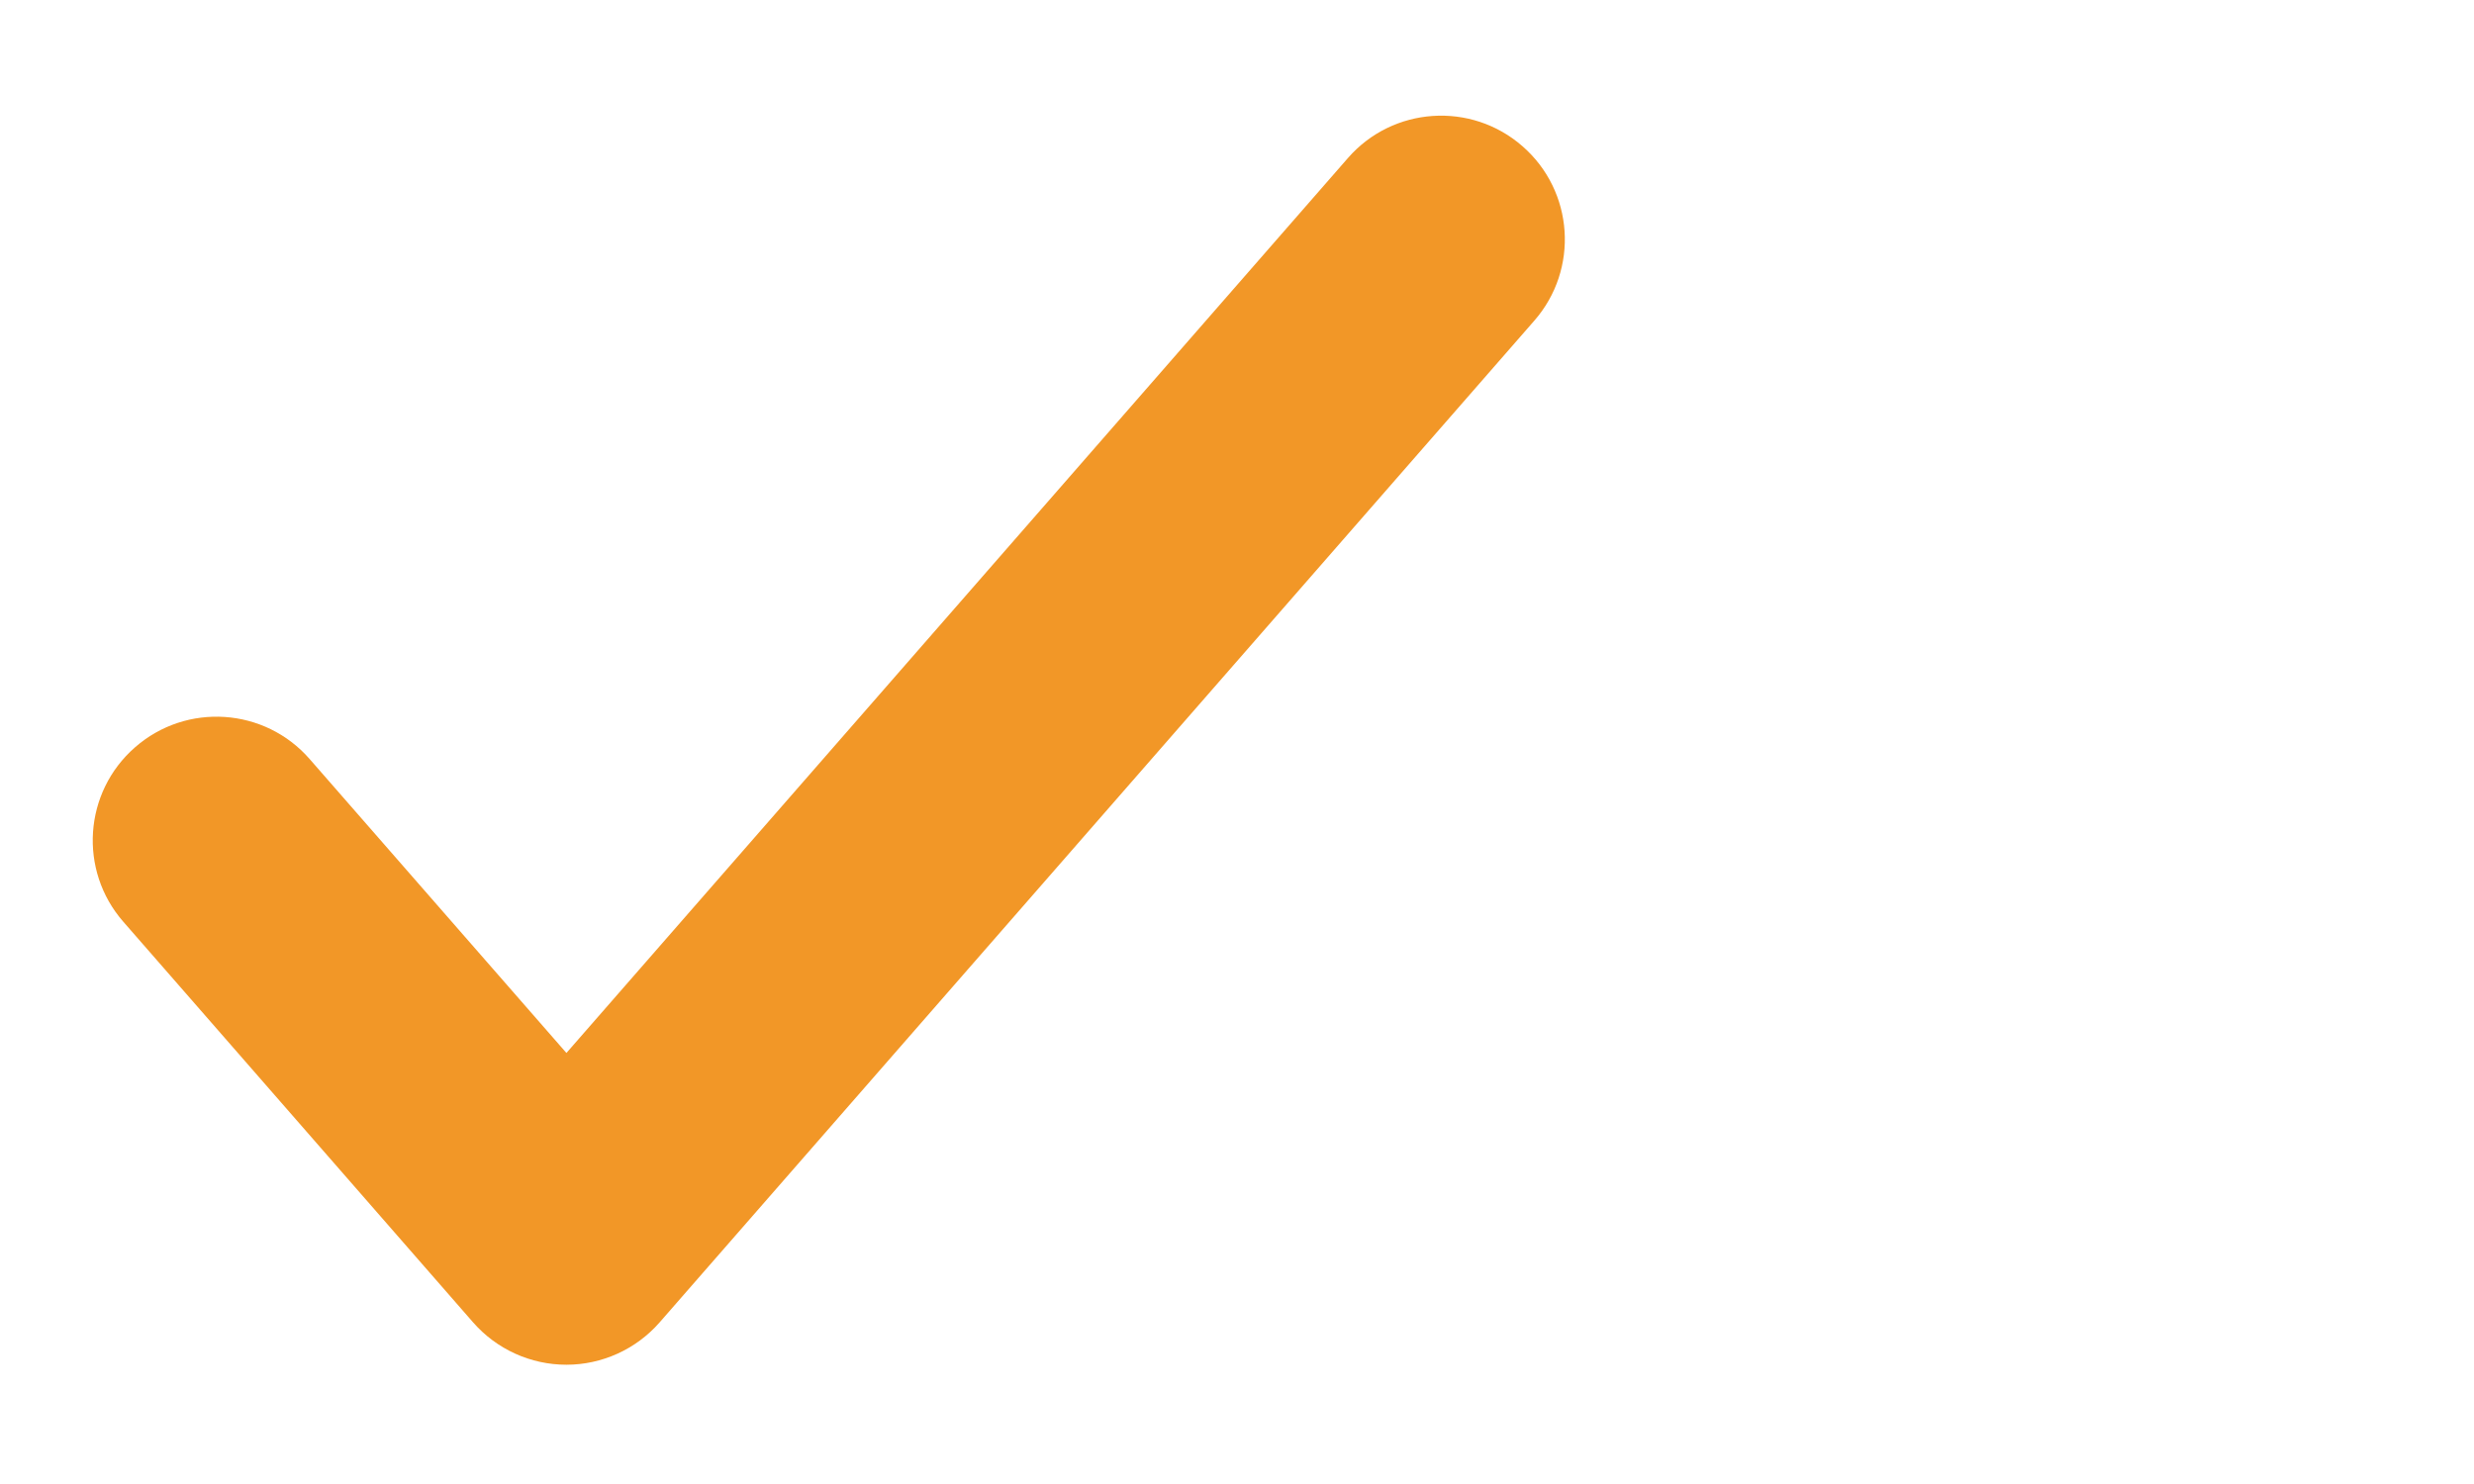
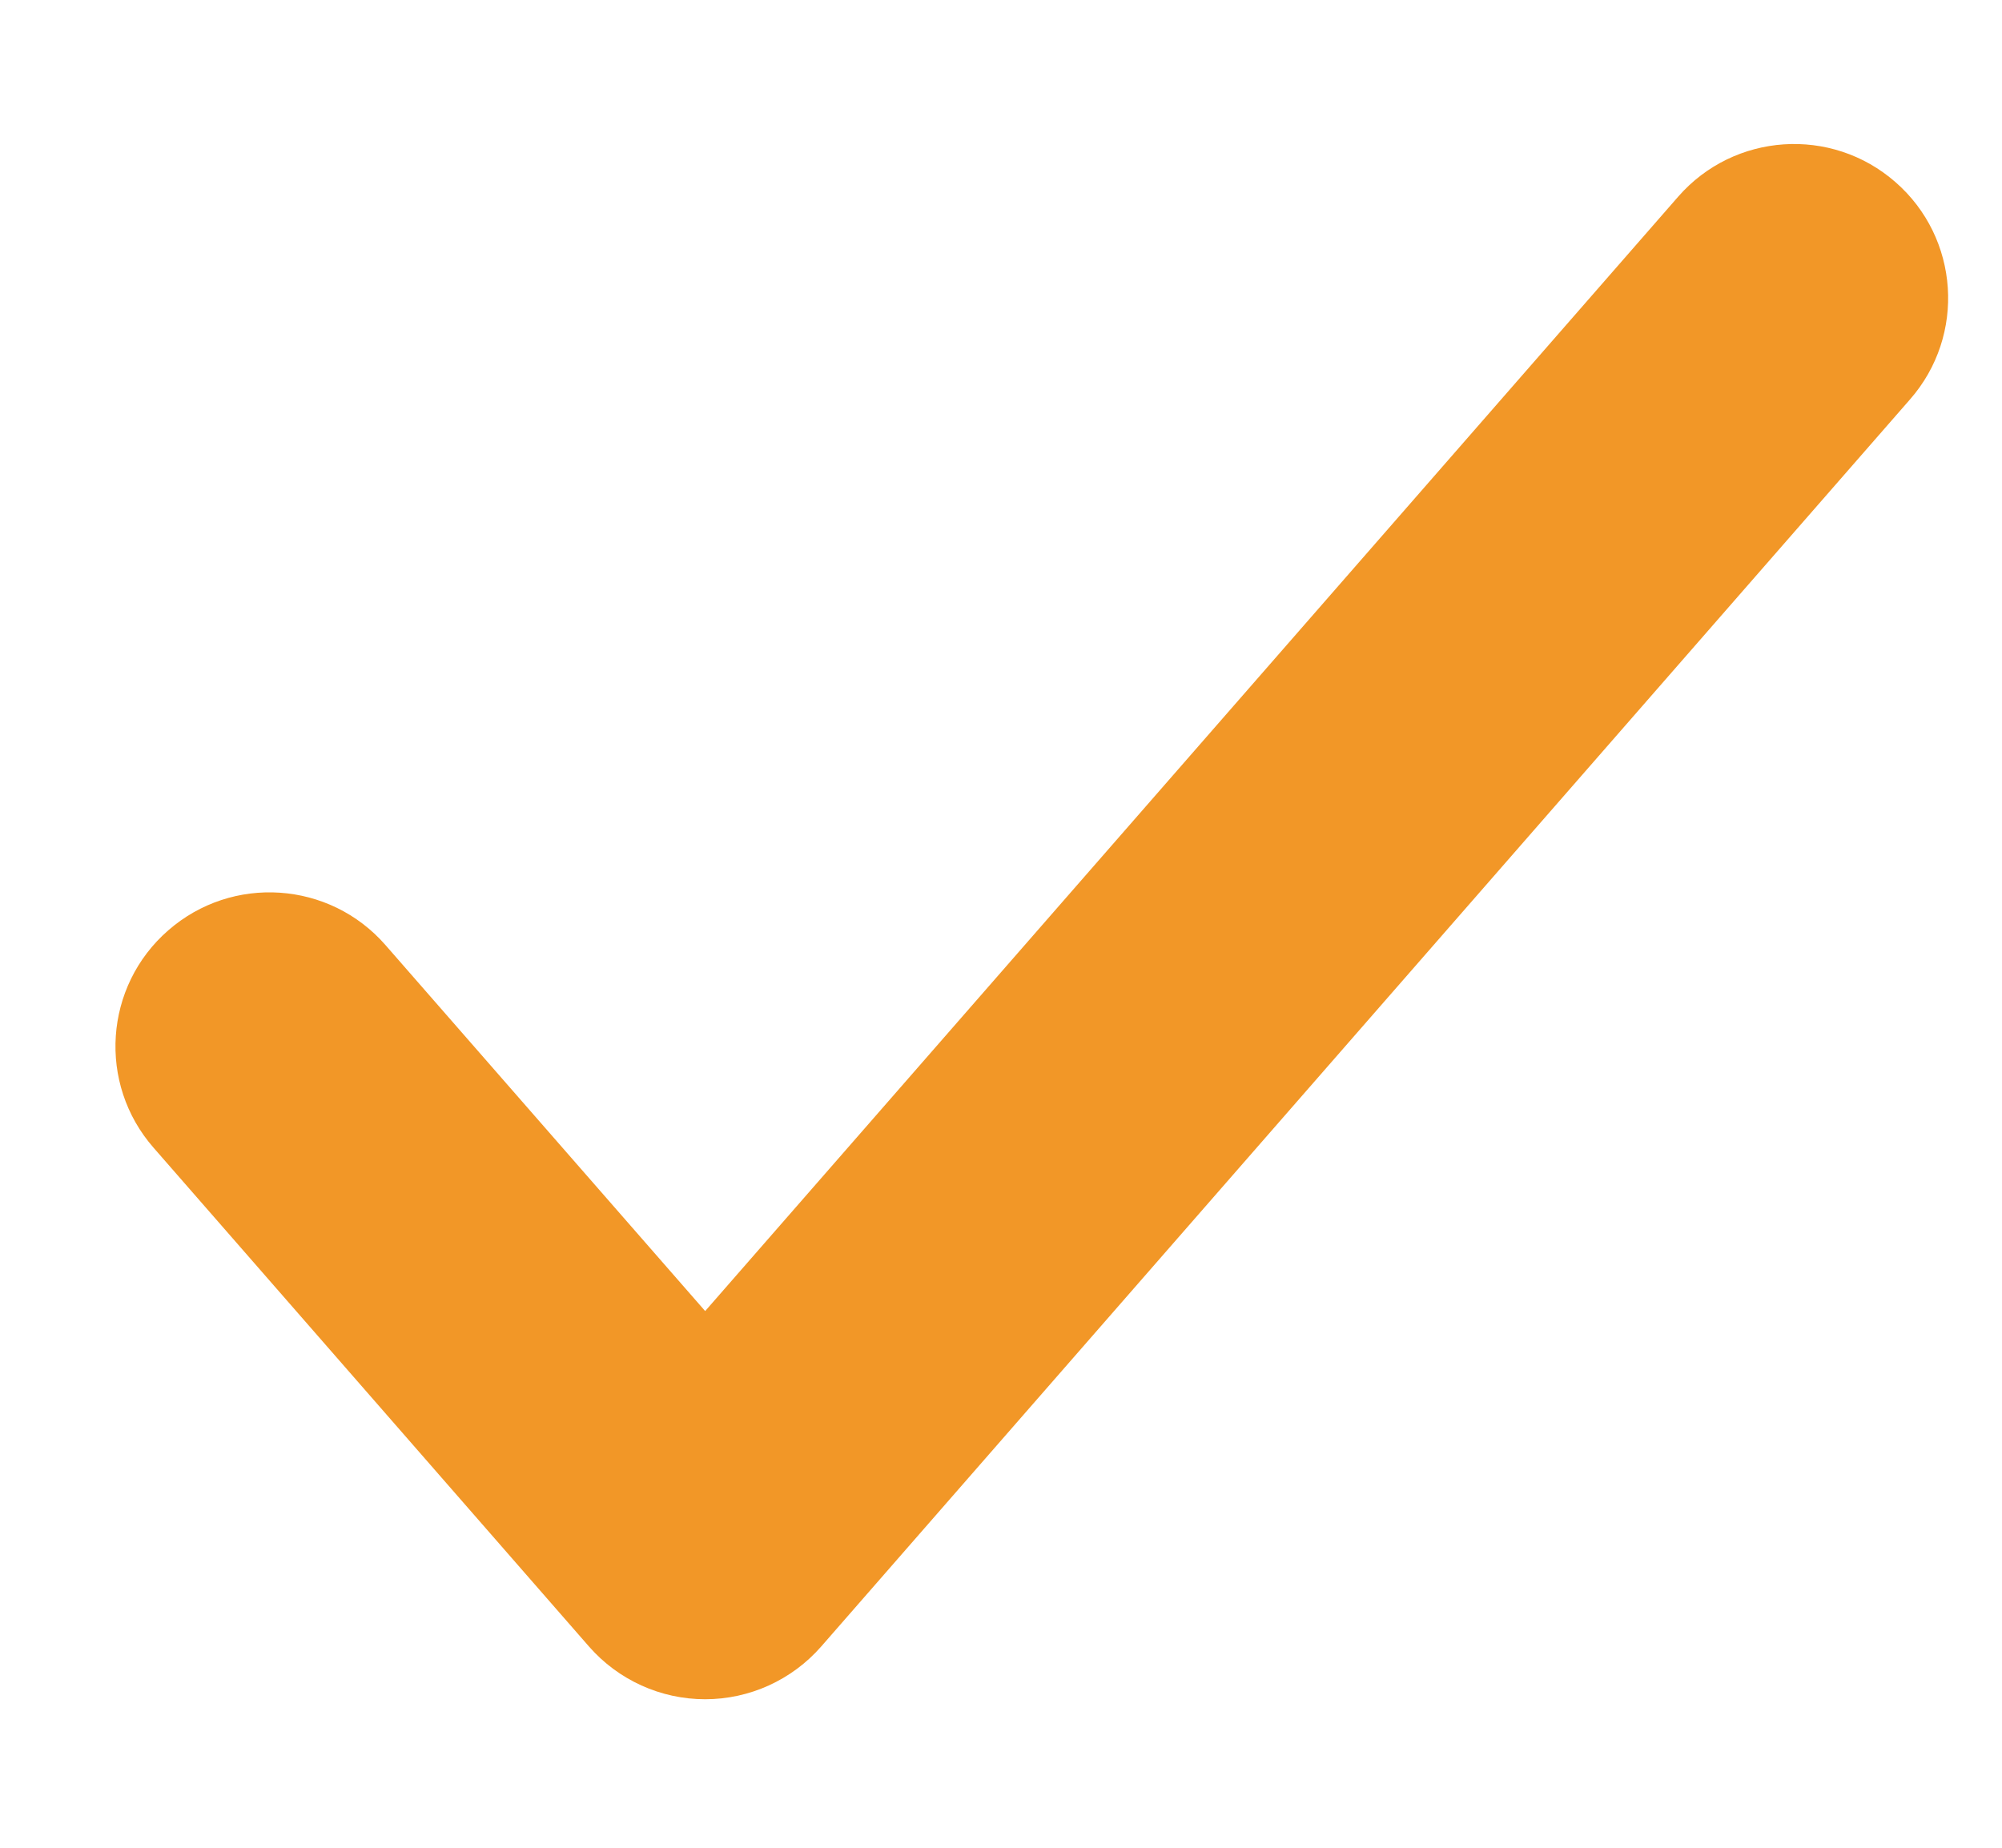
- <svg xmlns="http://www.w3.org/2000/svg" width="20px" height="12px" viewBox="0 0 20 12" version="1.1">
+ <svg xmlns="http://www.w3.org/2000/svg" width="13px" height="12px" viewBox="0 0 13 12" version="1.1">
  <g id="Page-1" stroke="none" stroke-width="1" fill="none" fill-rule="evenodd">
-     <g id="ic_double_check_mark" transform="translate(0.749999, 0.935547)">
-       <path d="M11.653,1.658 C12.017,1.242 11.974,0.61 11.558,0.247 C11.142,-0.117 10.51,-0.074 10.147,0.342 L3.829,7.579 L1.753,5.202 C1.39,4.786 0.758,4.743 0.342,5.107 C-0.074,5.47 -0.117,6.102 0.247,6.518 L3.075,9.758 C3.265,9.975 3.54,10.1 3.829,10.1 C4.117,10.1 4.392,9.975 4.582,9.758 L11.653,1.658 Z" id="Shape" fill="#F29727" />
-       <path d="M18.226,1.718 C18.606,1.318 18.591,0.685 18.191,0.304 C17.791,-0.077 17.158,-0.061 16.777,0.339 L9.773,7.693 C9.457,7.568 9.085,7.606 8.796,7.826 C8.356,8.161 8.271,8.788 8.606,9.228 L8.991,9.734 C9.169,9.967 9.439,10.111 9.732,10.127 C10.024,10.143 10.309,10.03 10.511,9.818 L18.226,1.718 Z" id="Path" />
+     <g id="ic_single_check_mark" transform="translate(0.749999, 0.935547)" fill="#F29727" fill-rule="nonzero">
+       <path d="M11.653,1.658 C12.017,1.242 11.974,0.61 11.558,0.247 C11.142,-0.117 10.51,-0.074 10.147,0.342 L3.829,7.579 L1.753,5.202 C1.39,4.786 0.758,4.743 0.342,5.107 C-0.074,5.47 -0.117,6.102 0.247,6.518 L3.075,9.758 C3.265,9.975 3.54,10.1 3.829,10.1 C4.117,10.1 4.392,9.975 4.582,9.758 L11.653,1.658 Z" id="Shape" />
    </g>
  </g>
</svg>
